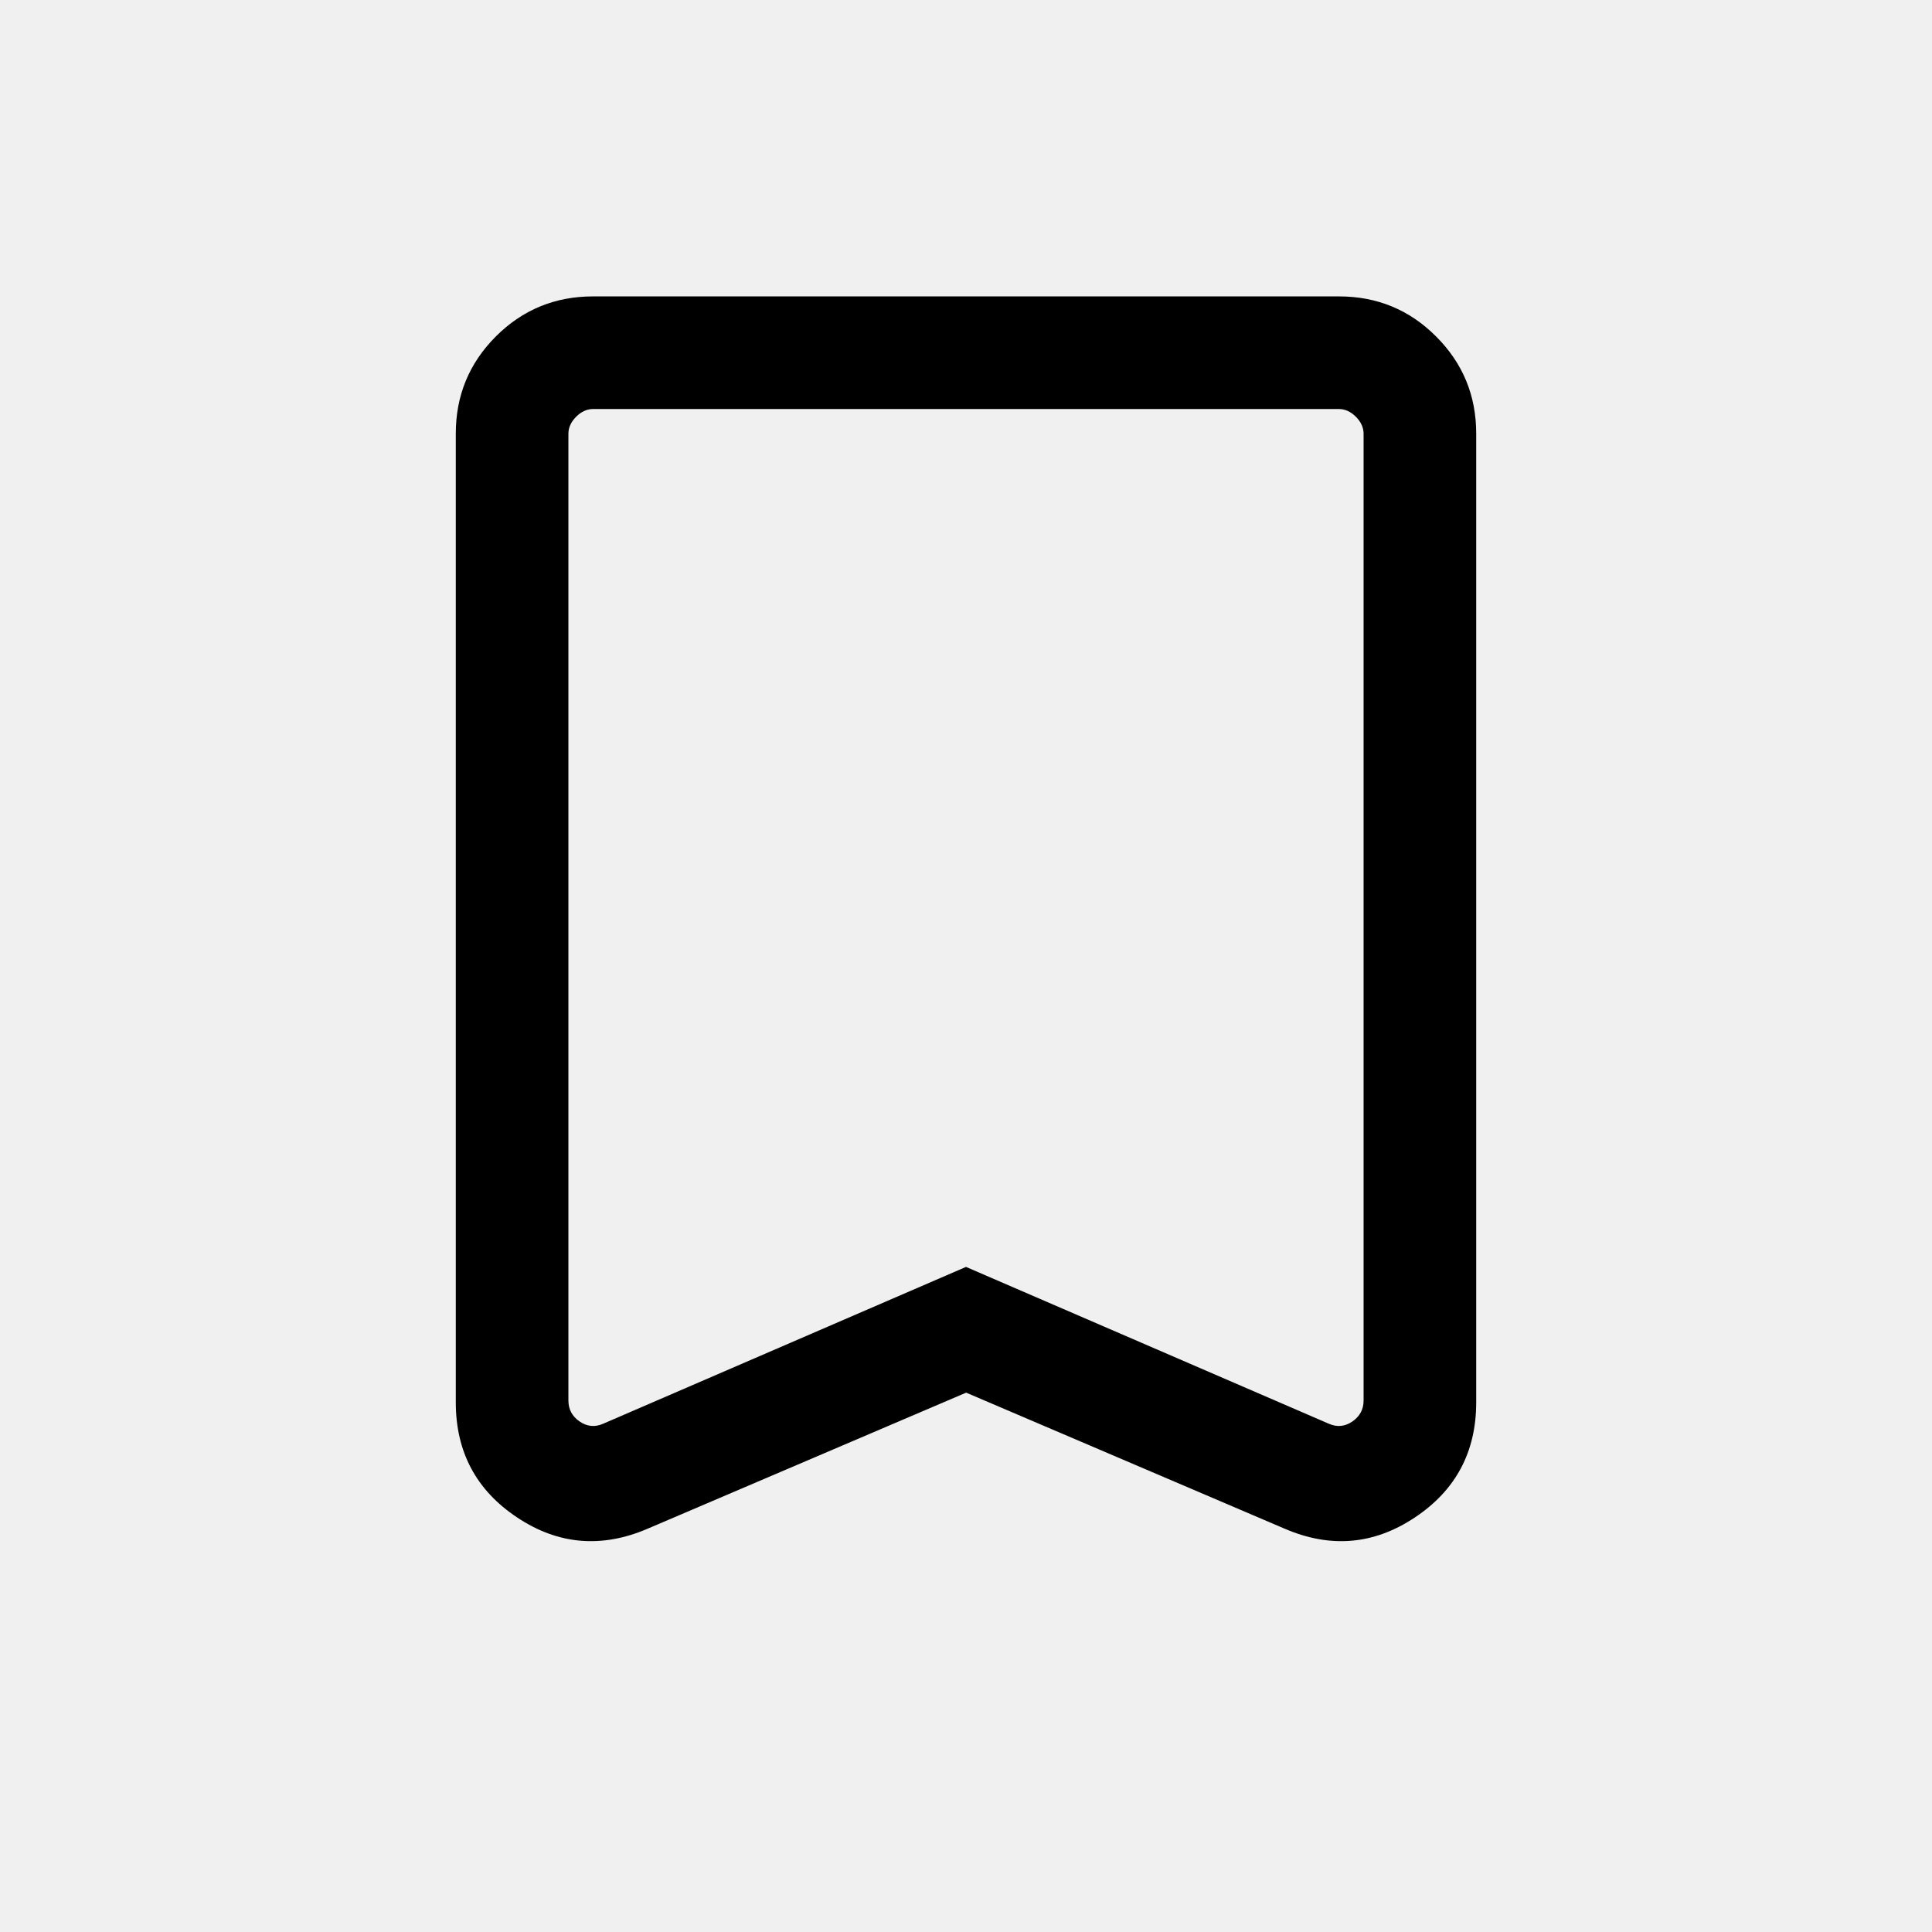
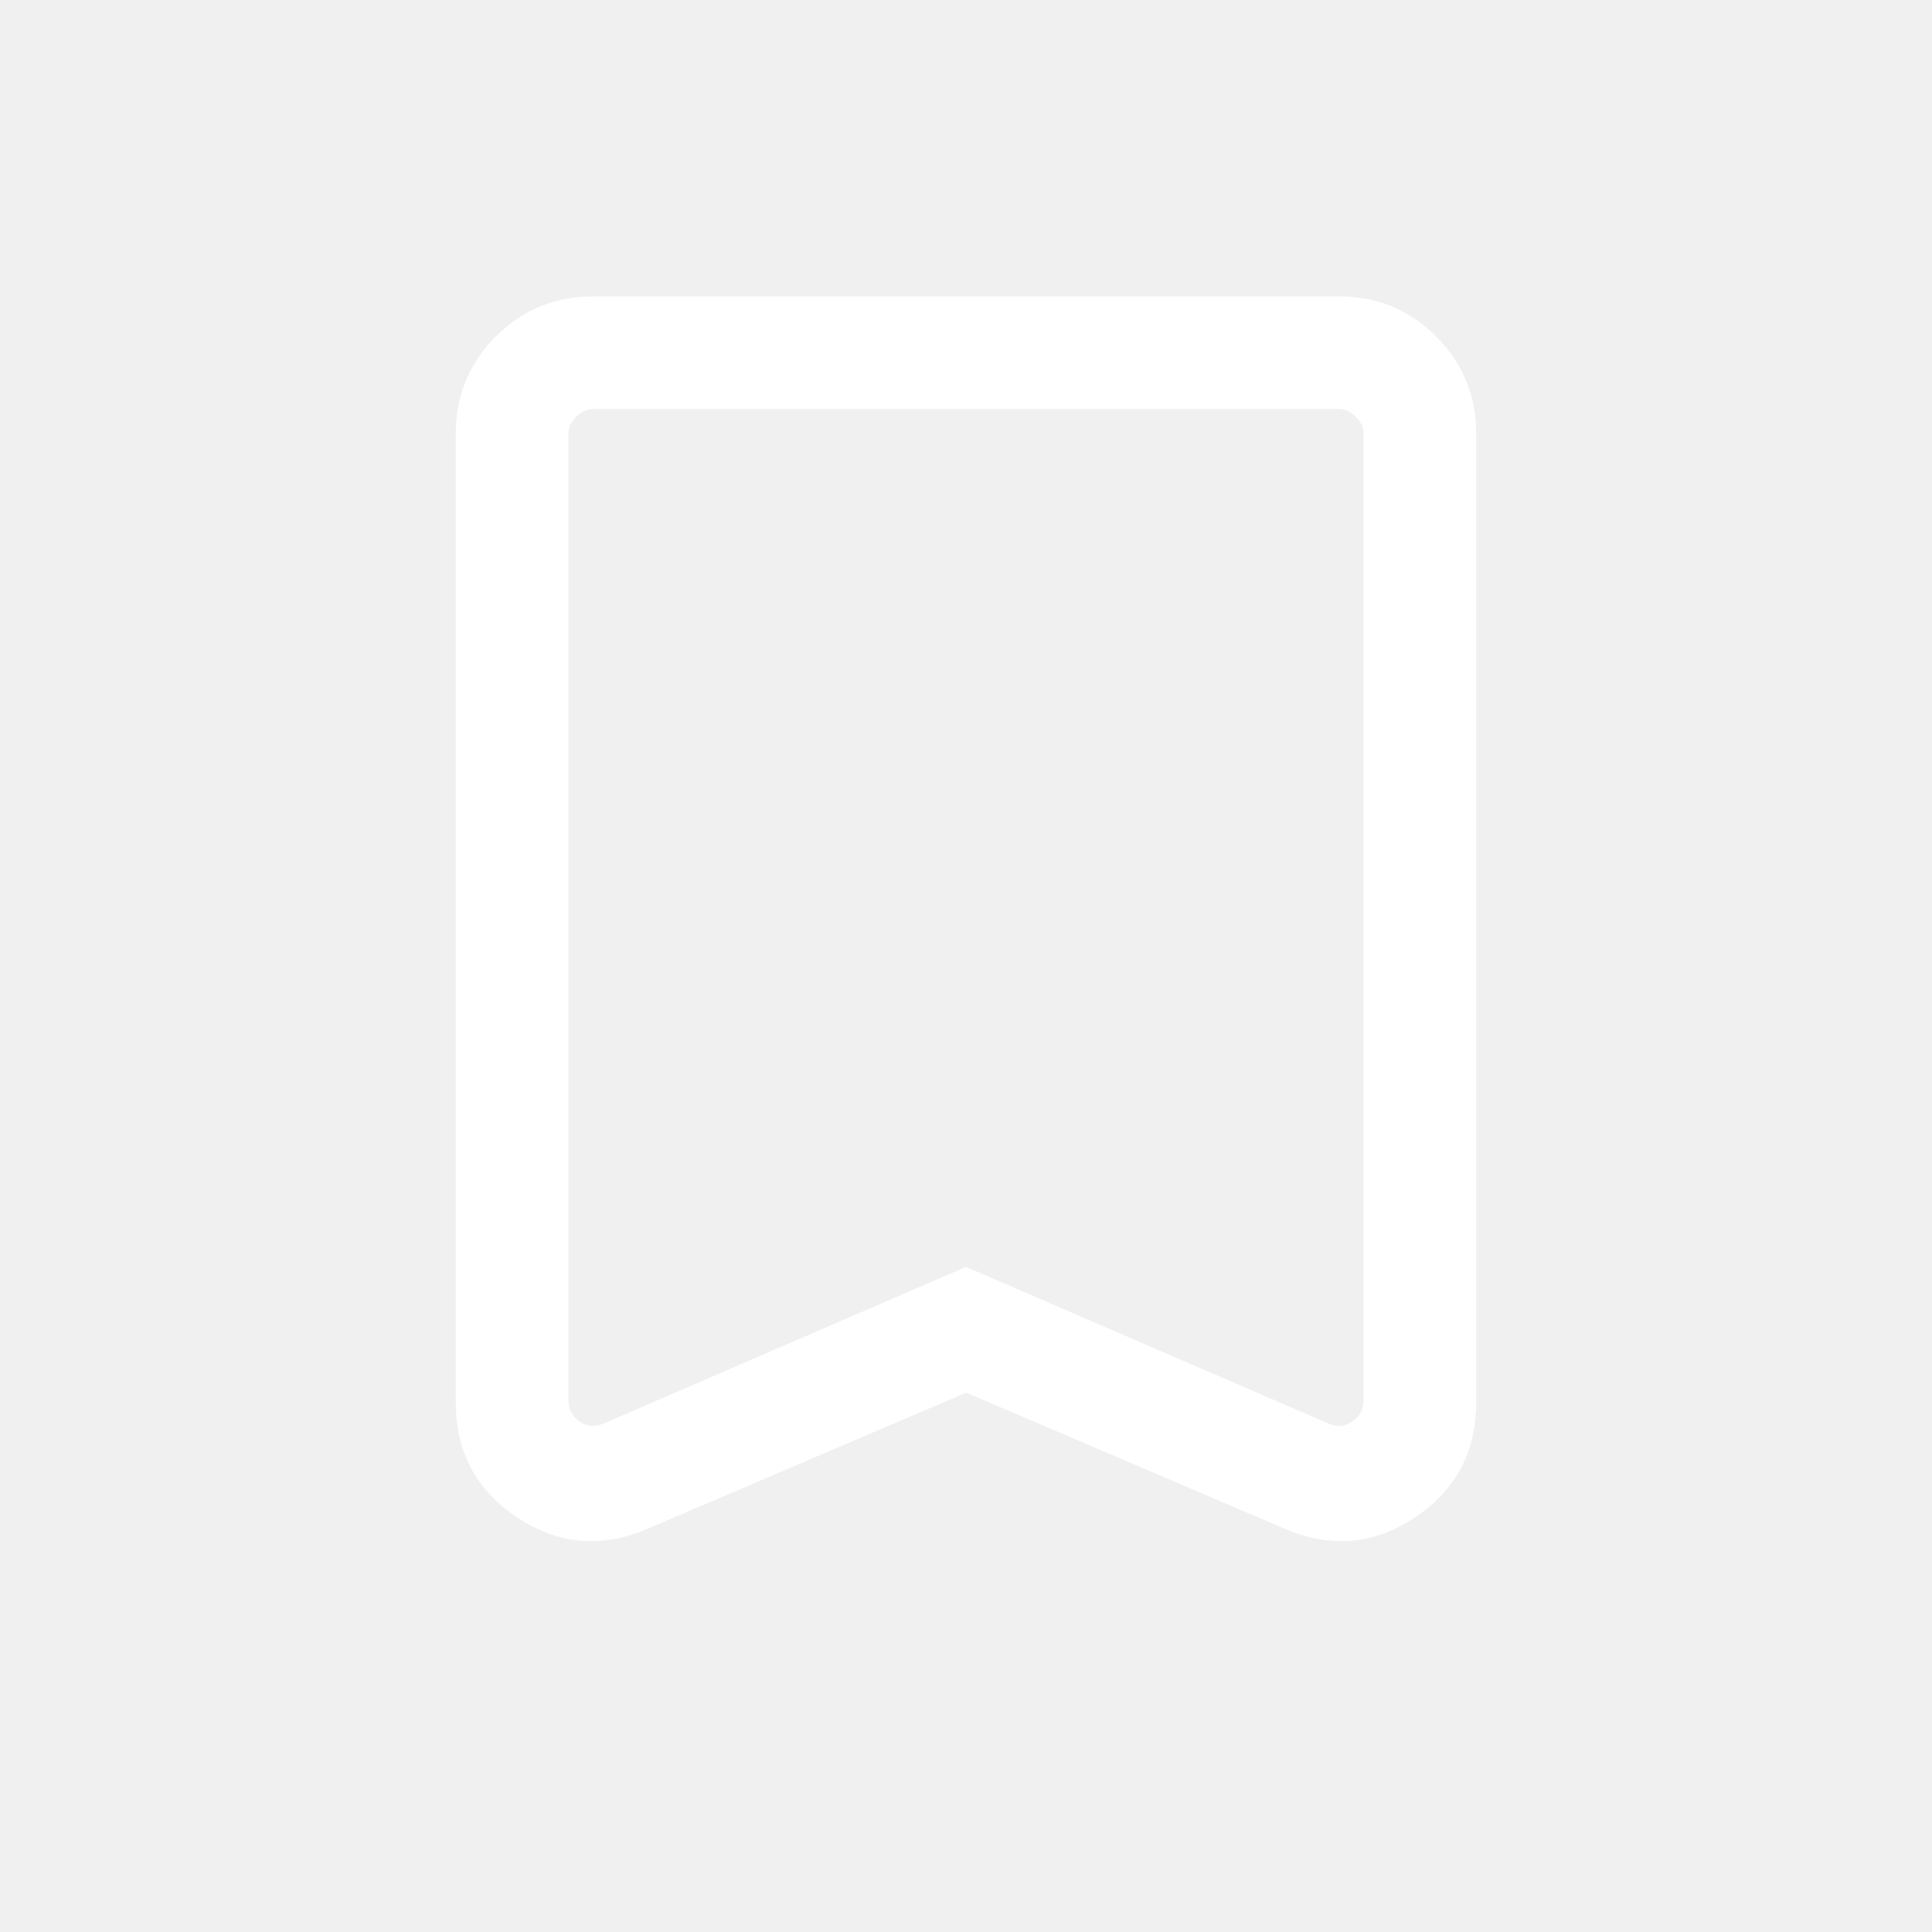
<svg xmlns="http://www.w3.org/2000/svg" width="24" height="24" viewBox="0 0 24 24" fill="none">
-   <path d="M12.002 17.3L8.043 18.991C7.473 19.235 6.933 19.189 6.425 18.851C5.916 18.513 5.662 18.036 5.662 17.42V5.386C5.662 4.914 5.828 4.512 6.159 4.18C6.491 3.848 6.894 3.682 7.366 3.682H16.634C17.106 3.682 17.509 3.848 17.84 4.18C18.172 4.512 18.338 4.914 18.338 5.386V17.42C18.338 18.036 18.084 18.513 17.575 18.851C17.067 19.189 16.529 19.235 15.961 18.991L12.002 17.3ZM12 15.738L16.507 17.686C16.609 17.731 16.707 17.722 16.8 17.658C16.893 17.594 16.939 17.507 16.939 17.398V5.388C16.939 5.312 16.907 5.241 16.843 5.177C16.779 5.113 16.709 5.081 16.632 5.081H7.368C7.291 5.081 7.221 5.113 7.157 5.177C7.093 5.241 7.061 5.312 7.061 5.388V17.398C7.061 17.507 7.107 17.594 7.2 17.658C7.293 17.722 7.391 17.731 7.493 17.686L12 15.738ZM12 5.081H7.061H16.939H12Z" fill="black" />
+   <path d="M12.002 17.3L8.043 18.991C7.473 19.235 6.933 19.189 6.425 18.851C5.916 18.513 5.662 18.036 5.662 17.42V5.386C5.662 4.914 5.828 4.512 6.159 4.18C6.491 3.848 6.894 3.682 7.366 3.682H16.634C17.106 3.682 17.509 3.848 17.84 4.18C18.172 4.512 18.338 4.914 18.338 5.386V17.42C18.338 18.036 18.084 18.513 17.575 18.851C17.067 19.189 16.529 19.235 15.961 18.991L12.002 17.3ZM12 15.738L16.507 17.686C16.609 17.731 16.707 17.722 16.8 17.658C16.893 17.594 16.939 17.507 16.939 17.398V5.388C16.939 5.312 16.907 5.241 16.843 5.177C16.779 5.113 16.709 5.081 16.632 5.081H7.368C7.291 5.081 7.221 5.113 7.157 5.177C7.093 5.241 7.061 5.312 7.061 5.388V17.398C7.061 17.507 7.107 17.594 7.2 17.658C7.293 17.722 7.391 17.731 7.493 17.686L12 15.738ZM12 5.081H7.061H16.939H12Z" fill="white" />
</svg>
